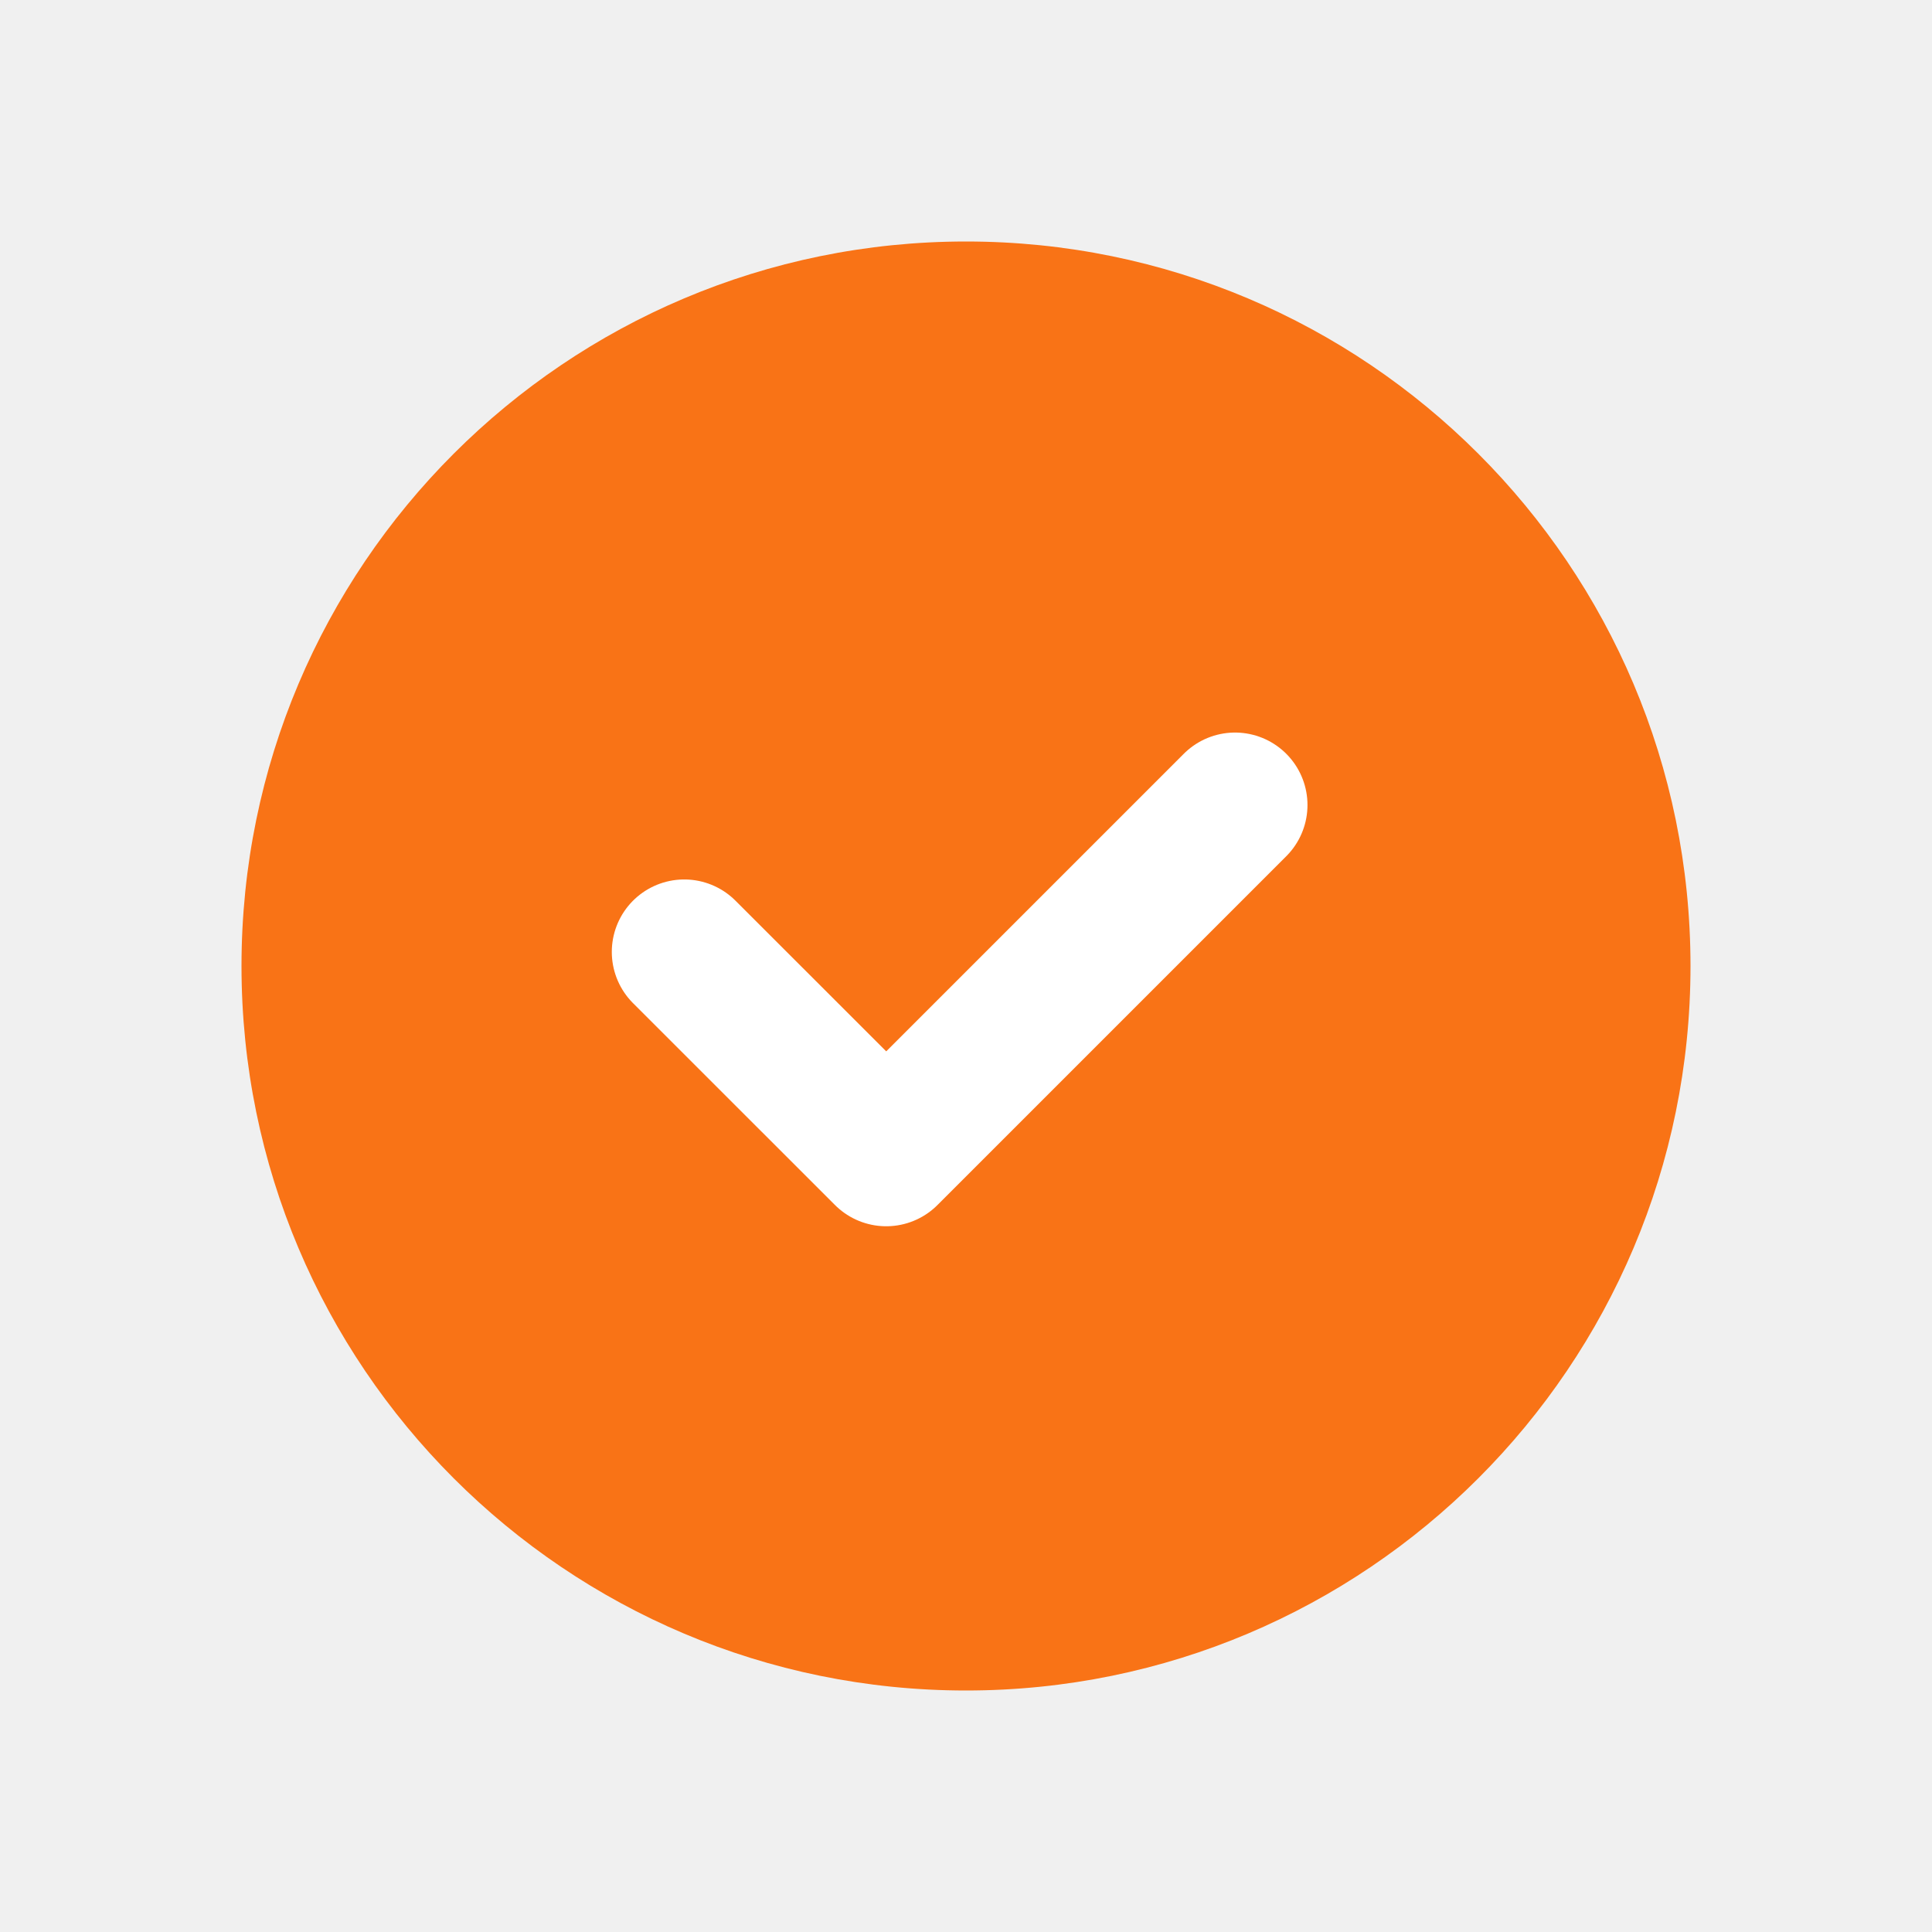
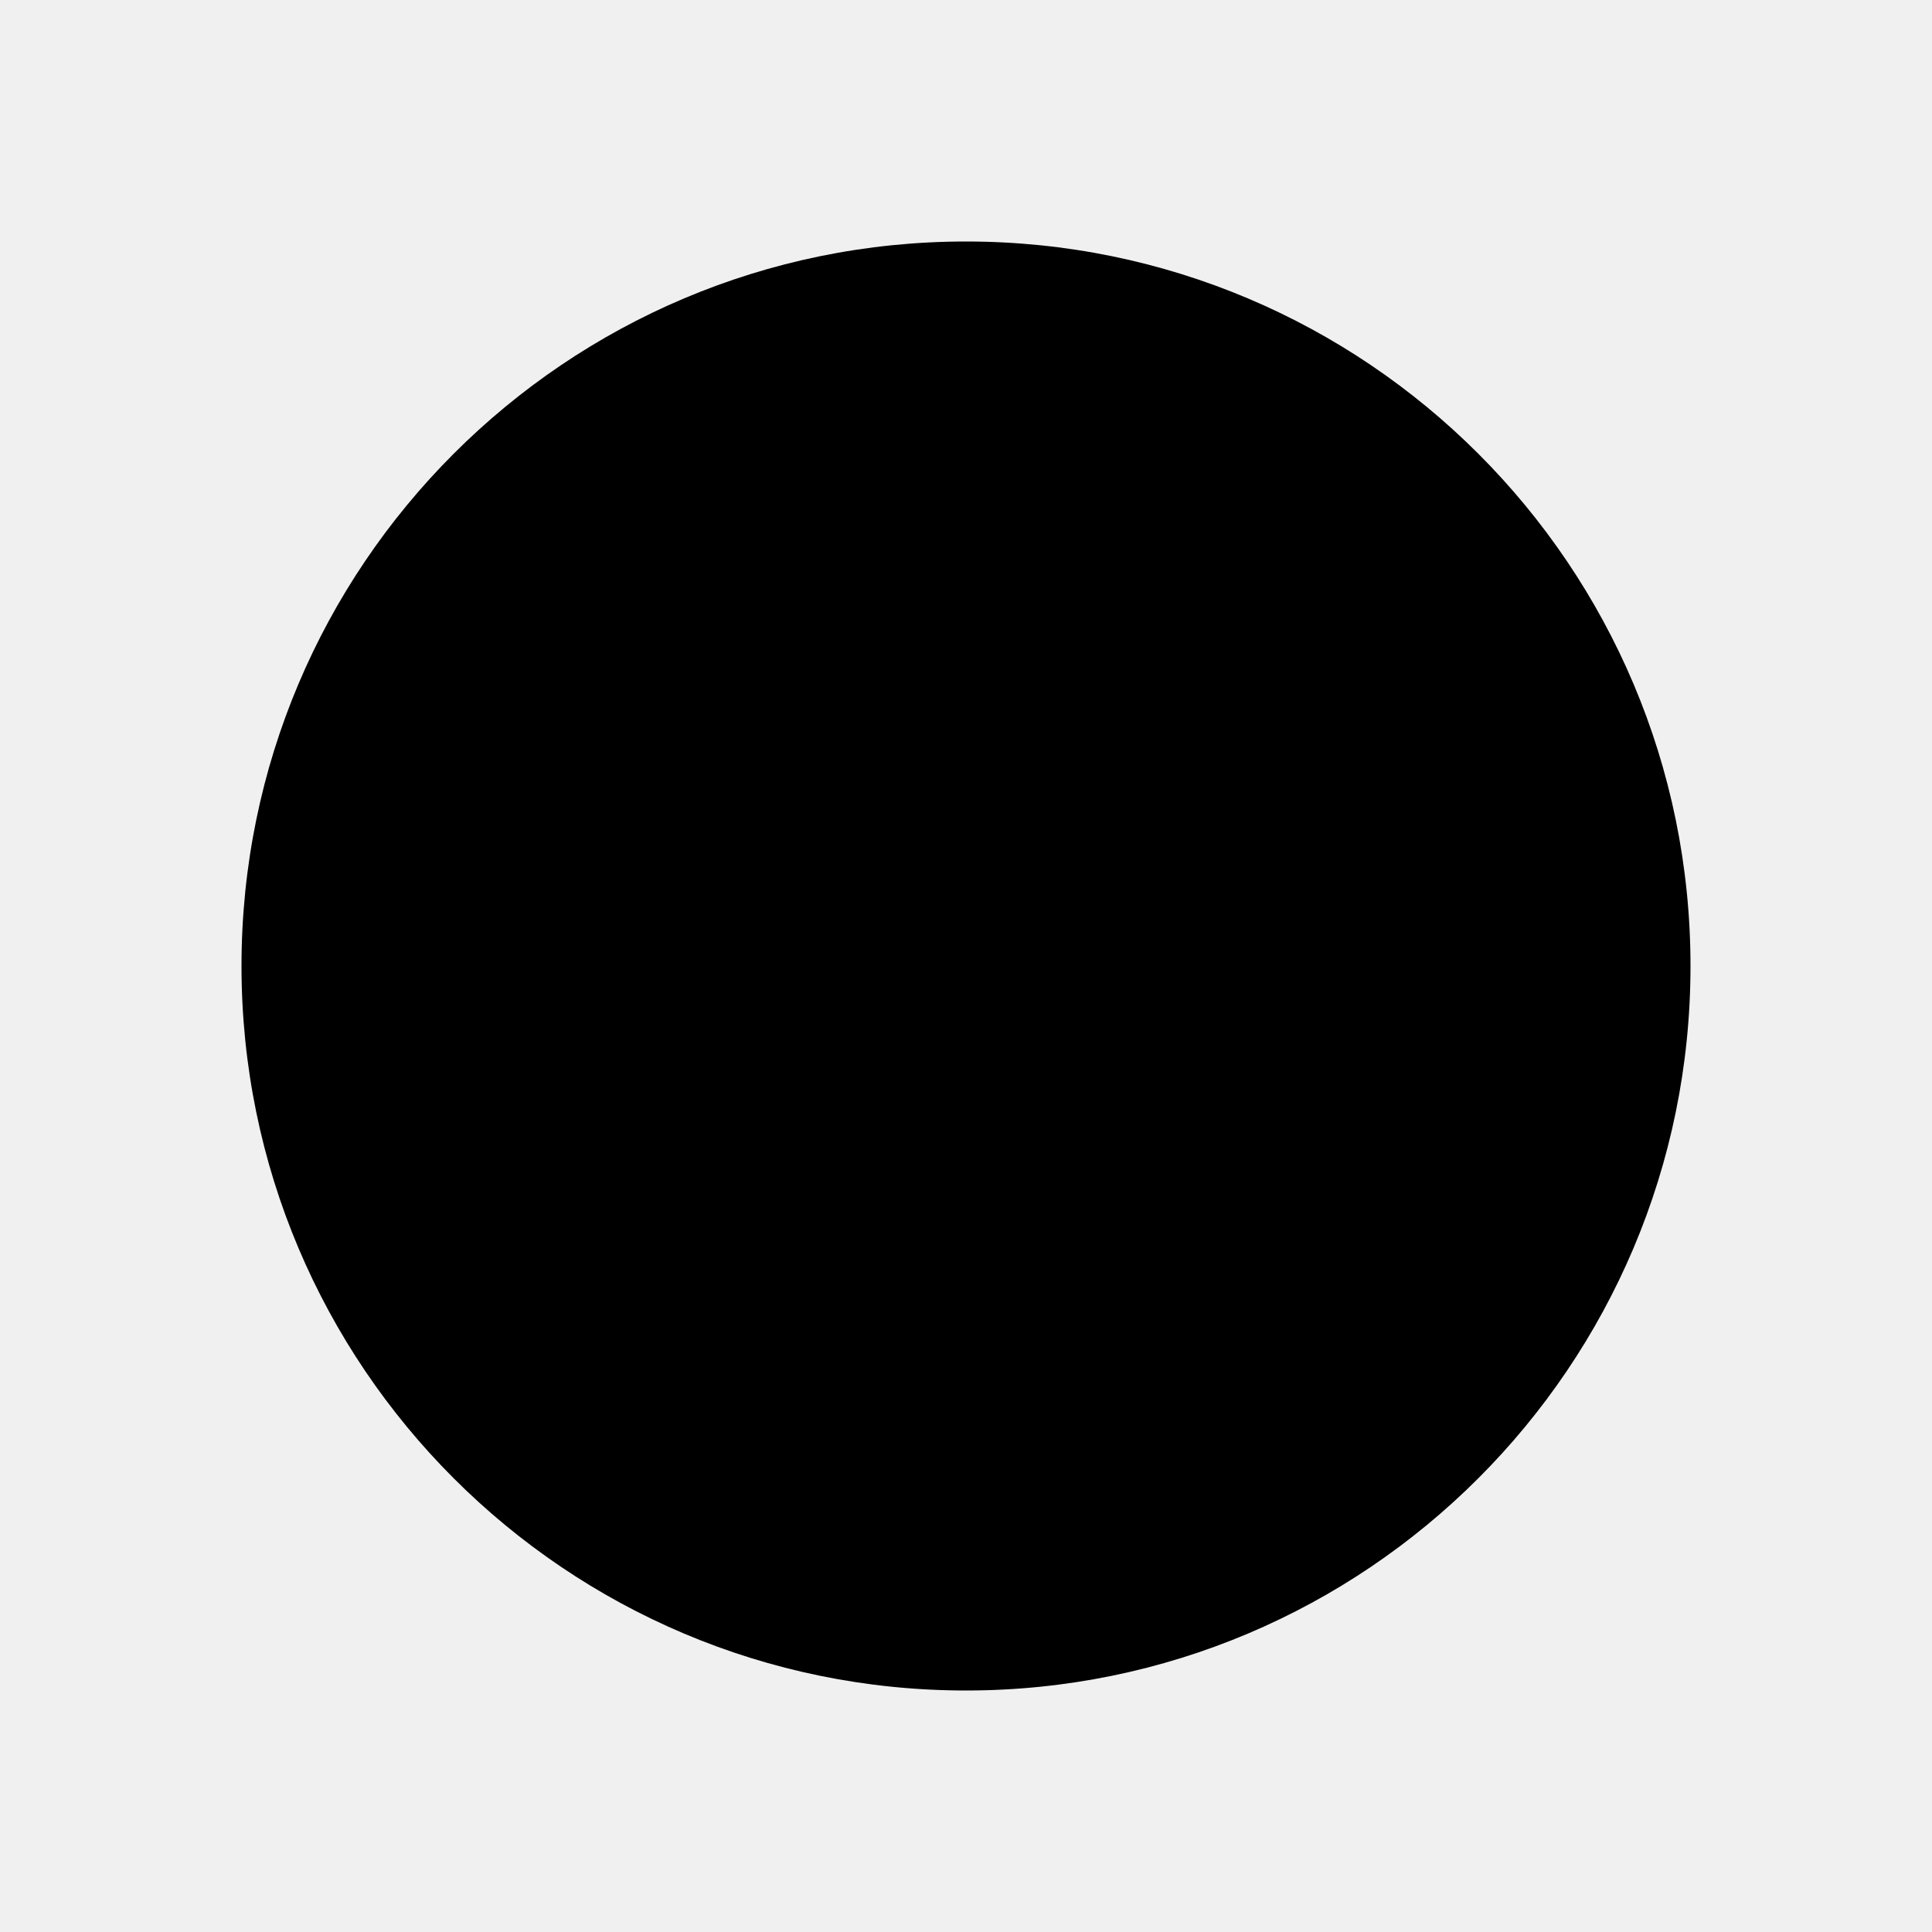
- <svg xmlns="http://www.w3.org/2000/svg" width="24" height="24" viewBox="0 0 24 24" fill="none">
-   <circle cx="12" cy="12" r="9" fill="#F97316" />
-   <path d="M8.5 11.825L11.009 14.333L15.342 10" stroke="white" stroke-width="1.8" stroke-linecap="round" stroke-linejoin="round" />
+ <svg xmlns="http://www.w3.org/2000/svg" width="current" height="current" viewBox="0 0 24 24" fill="currentColor">
+   <circle cx="12" cy="12" r="9" fill="currentColor" />
+   <path d="M8.5 11.825L11.009 14.333L15.342 10" stroke="currentColor" stroke-width="1.8" stroke-linecap="round" stroke-linejoin="round" />
</svg>
